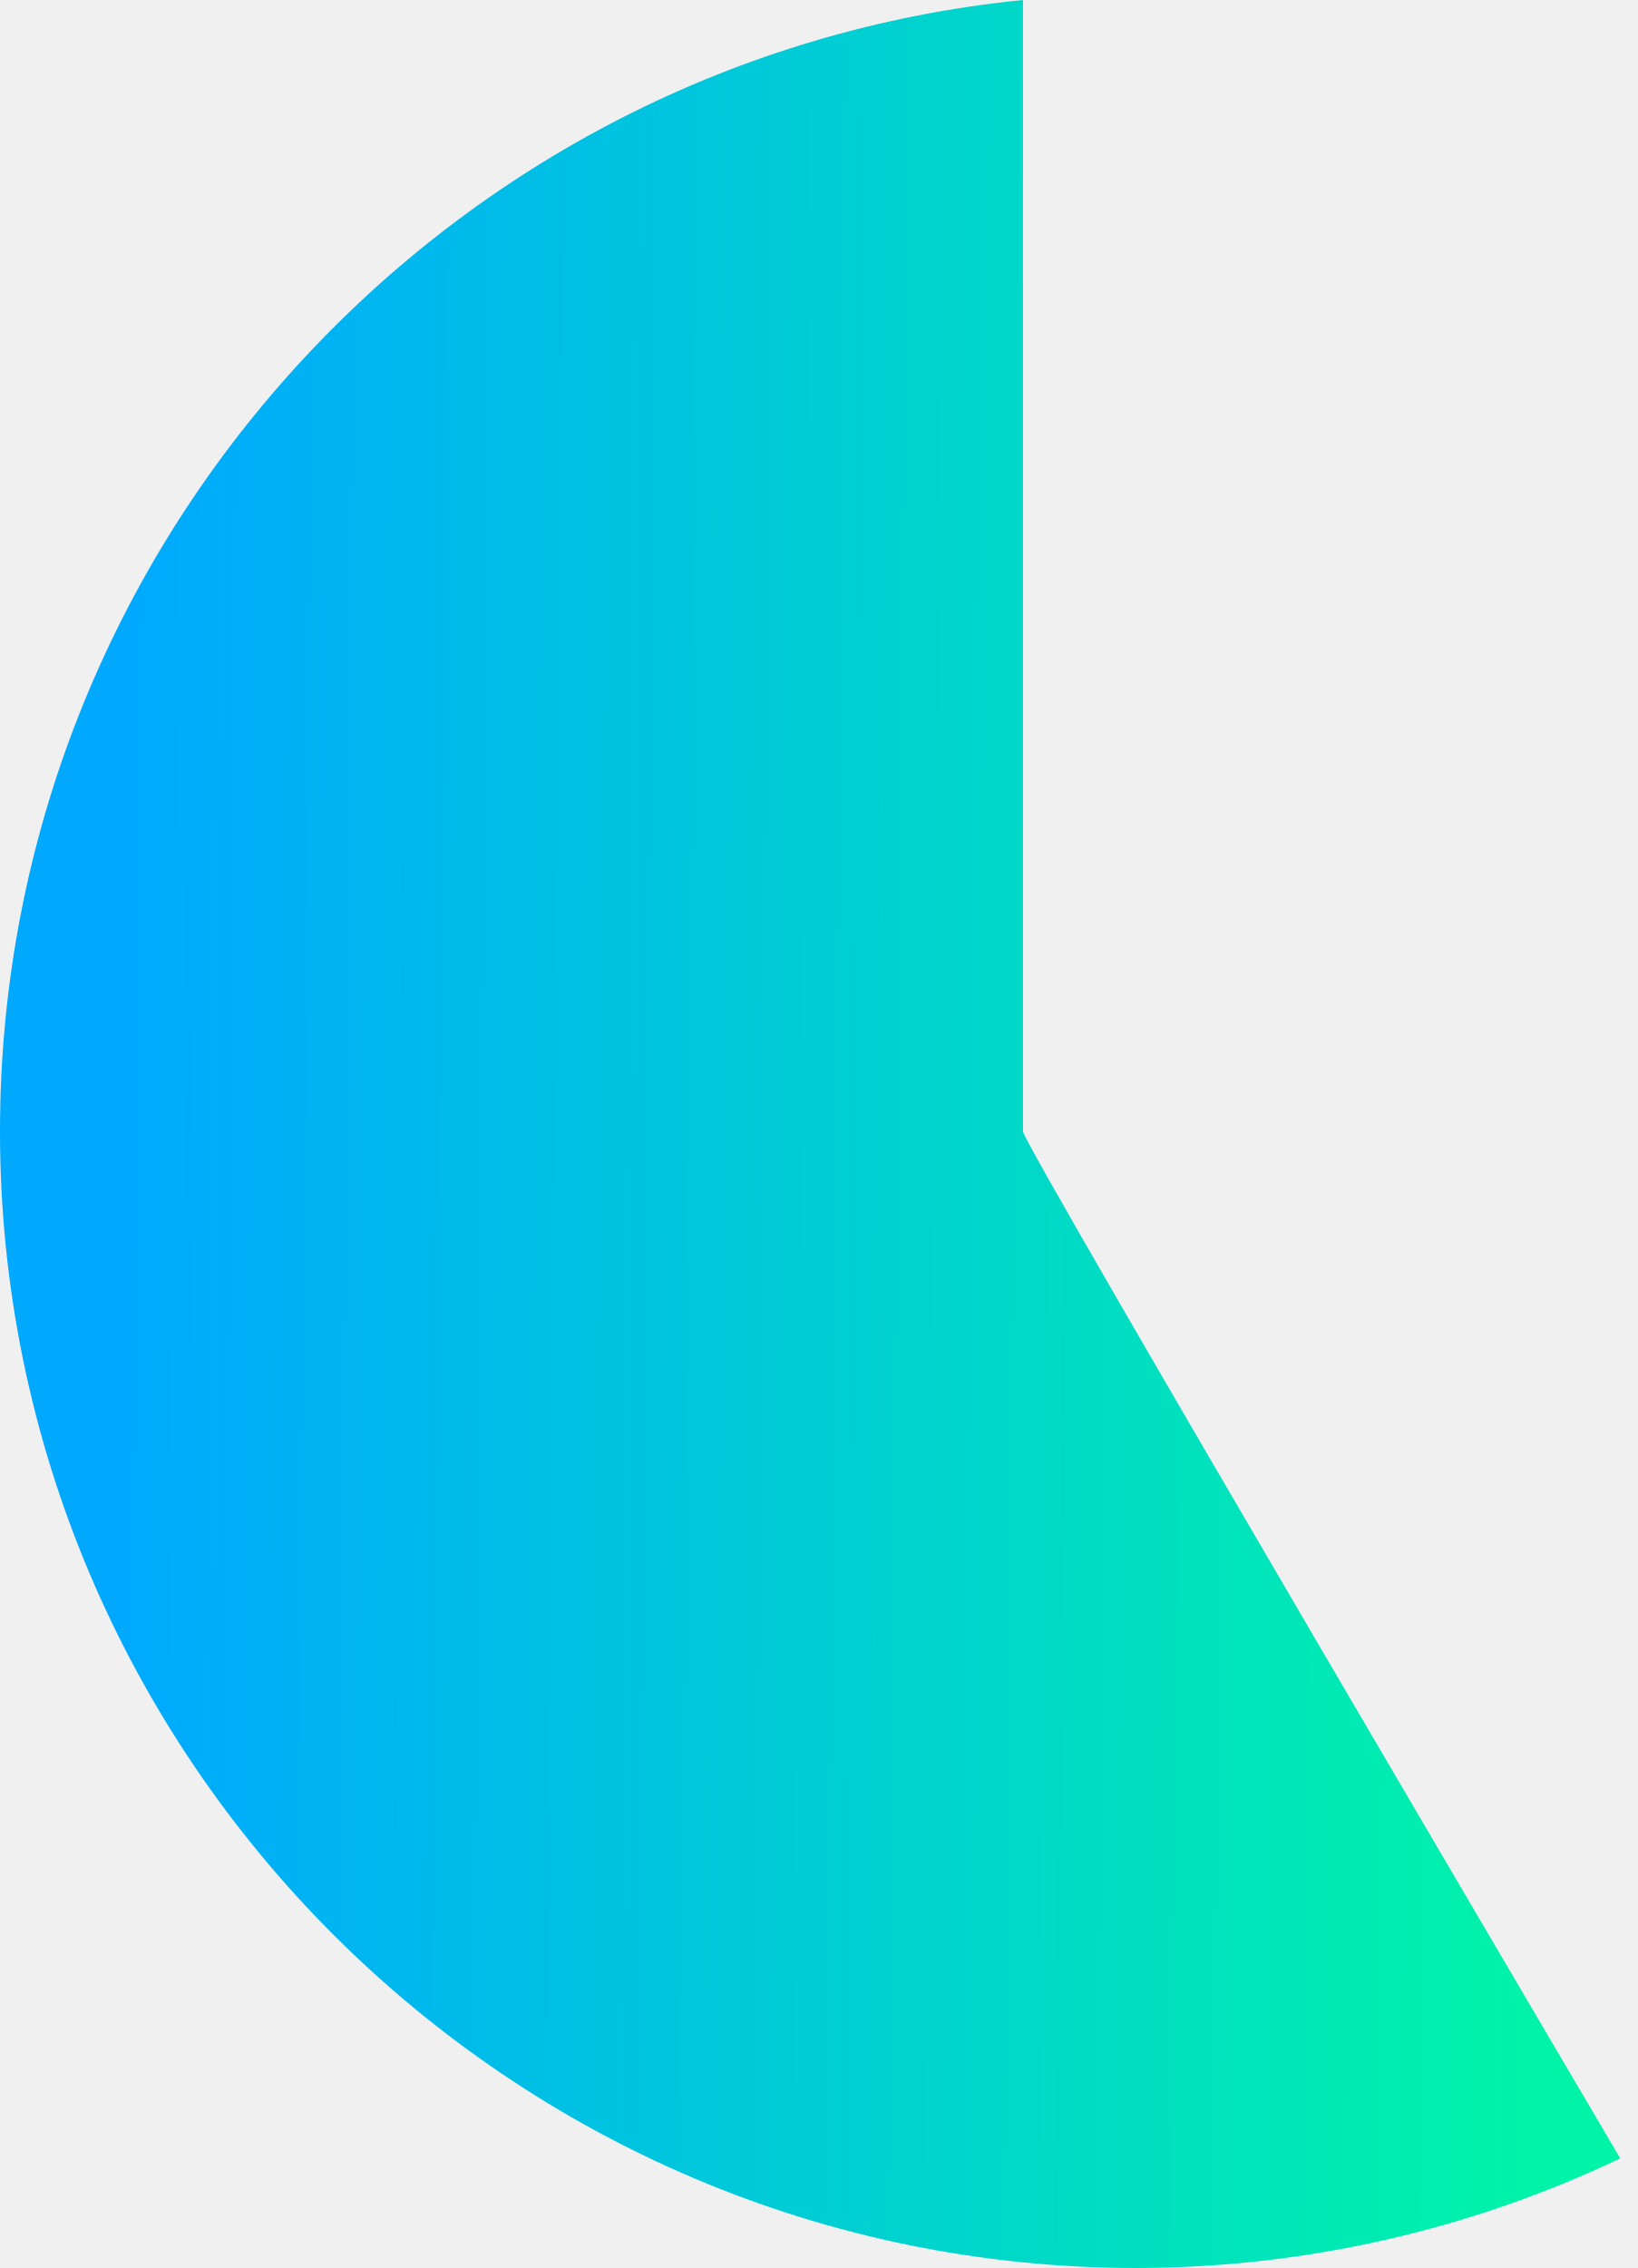
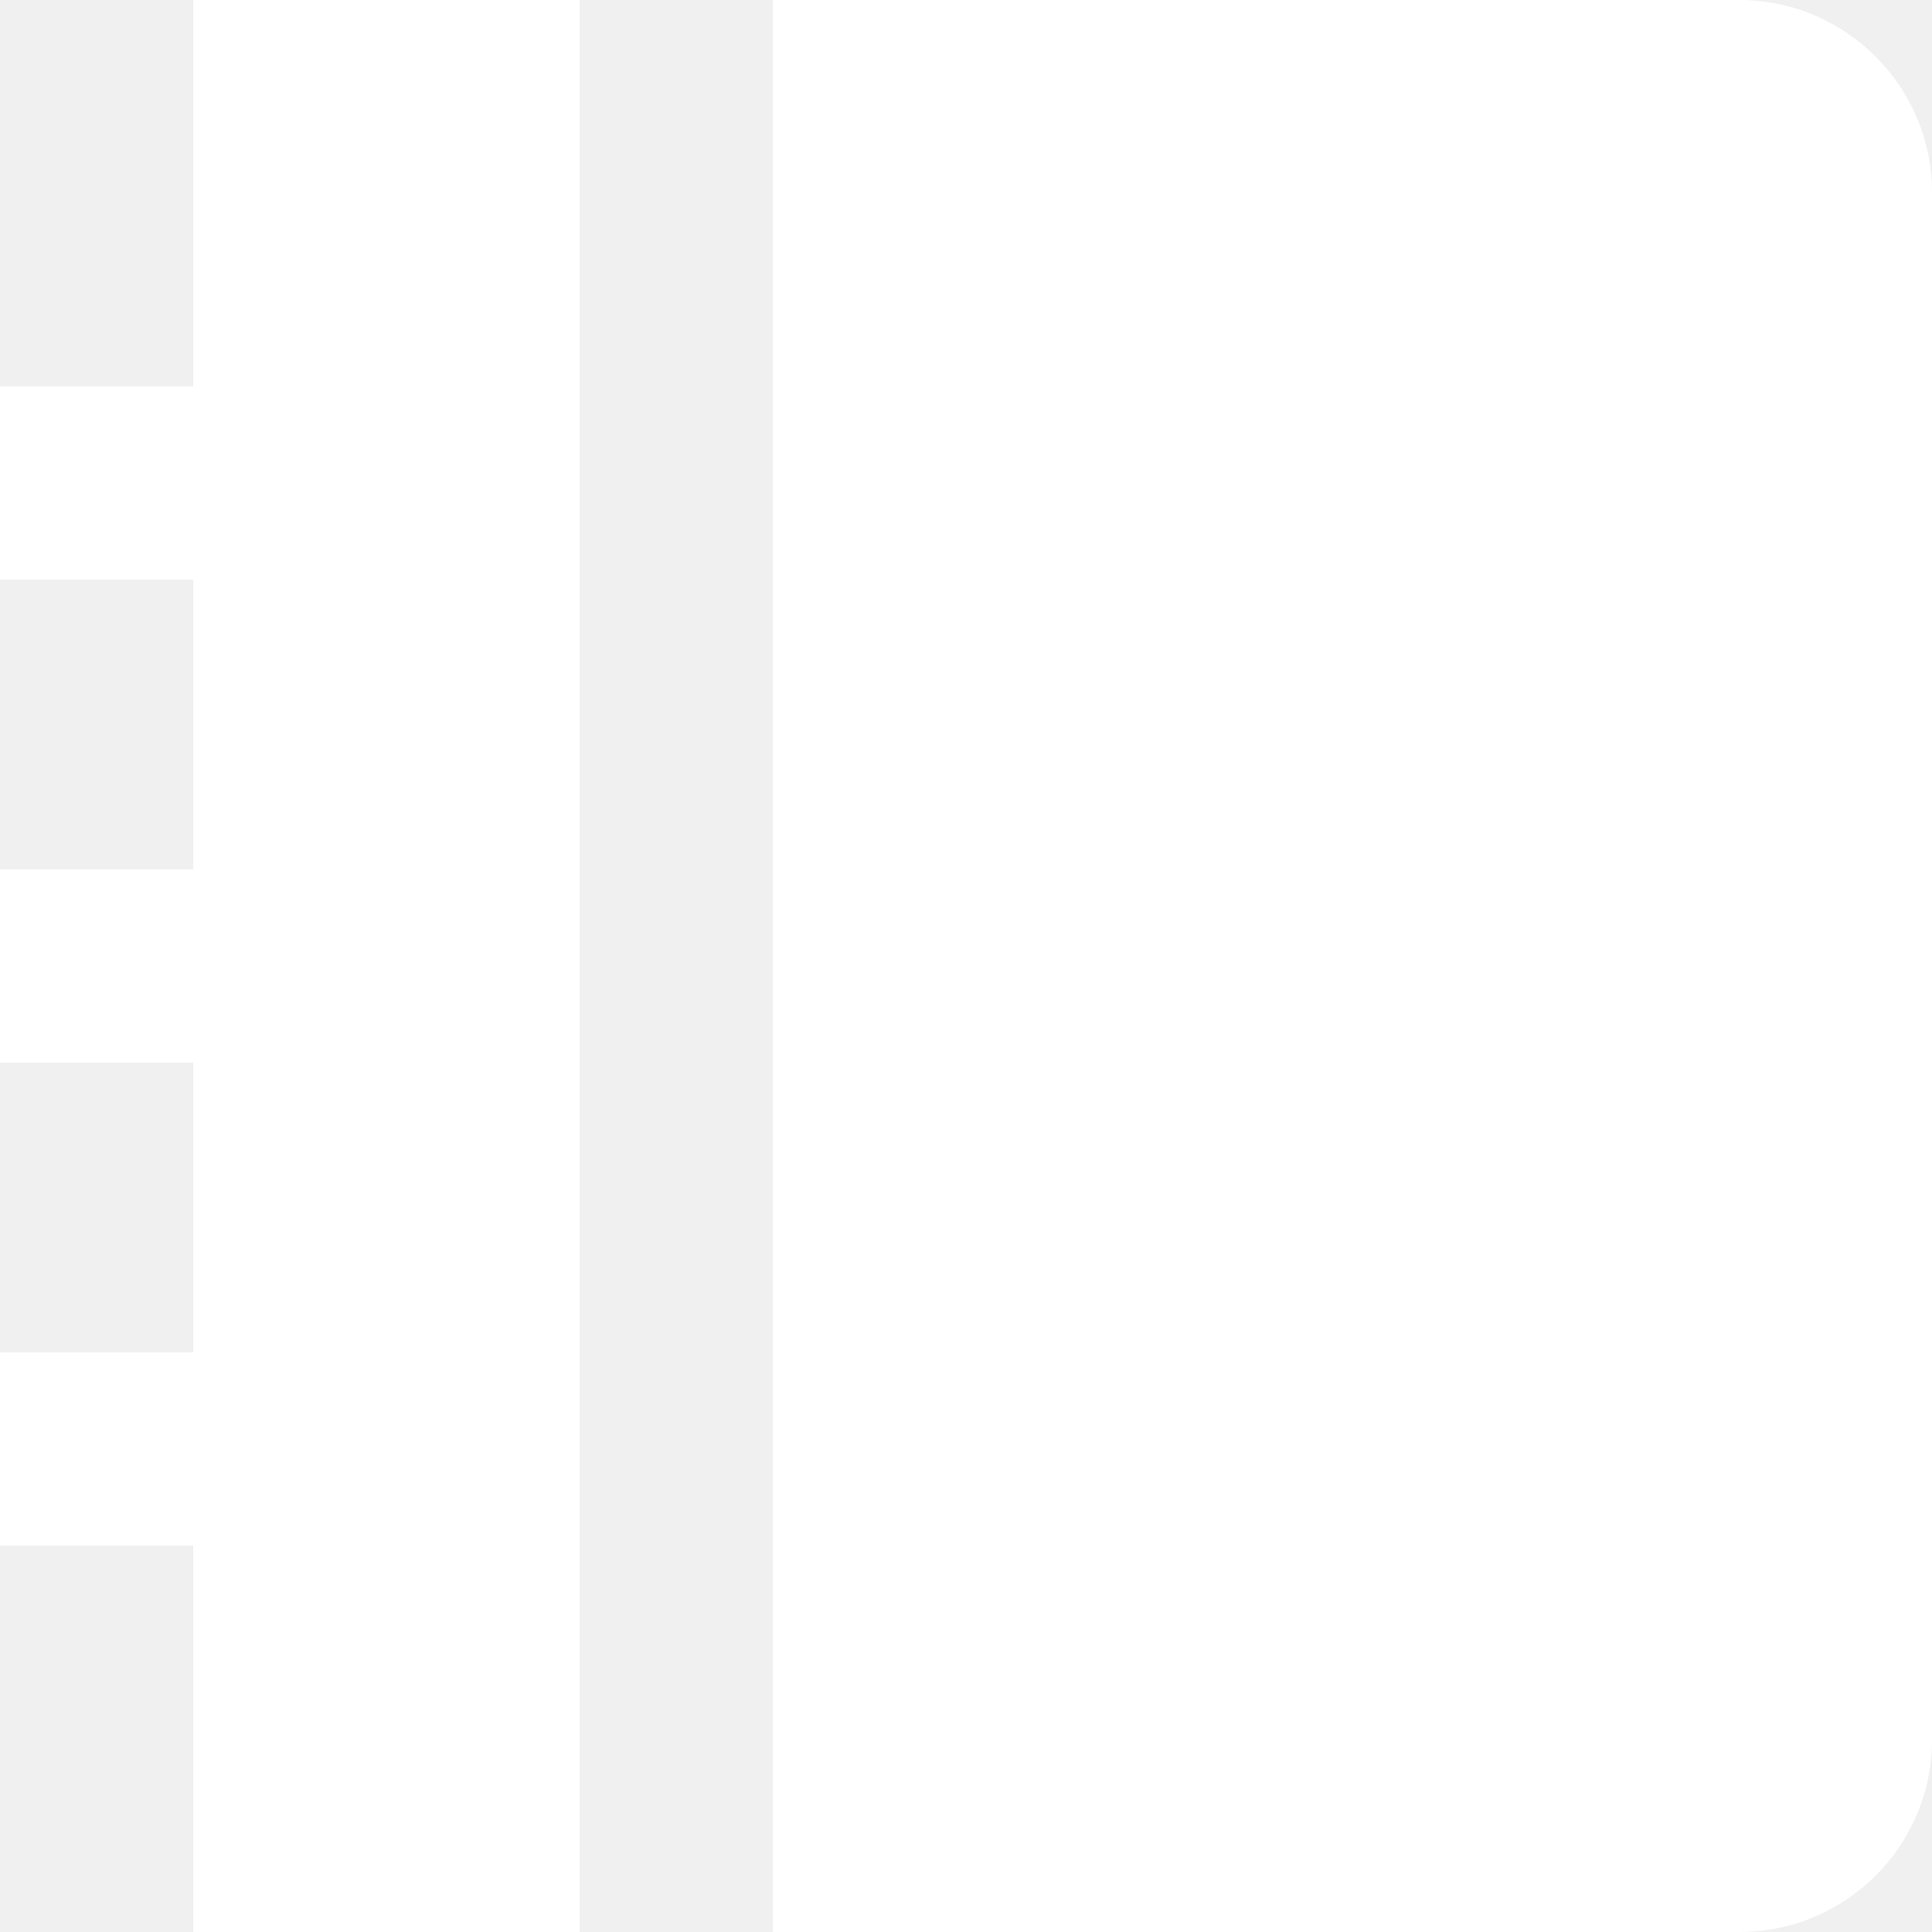
- <svg xmlns="http://www.w3.org/2000/svg" width="13" height="18" viewBox="0 0 13 18" fill="none">
-   <path d="M8.121 8.977V0C3.568 0.455 0 4.307 0 8.977C0 13.952 4.048 18 9.023 18C10.351 17.998 11.663 17.701 12.862 17.13C12.862 17.13 8.123 9.086 8.122 8.982C8.121 8.98 8.121 8.978 8.121 8.977Z" fill="url(#paint0_linear_75_4699)" />
-   <defs>
-     <linearGradient id="paint0_linear_75_4699" x1="1" y1="9" x2="12.327" y2="9.099" gradientUnits="userSpaceOnUse">
-       <stop stop-color="#00A9FE" />
-       <stop offset="1" stop-color="#00F4A8" />
-     </linearGradient>
-   </defs>
+ <svg xmlns="http://www.w3.org/2000/svg" width="20" height="20" viewBox="0 0 20 20" fill="none">
+   <path d="M6 0V20H2V16H0V14H2V11H0V9H2V6H0V4H2V0H6ZM18.005 0C19.107 0 20 0.898 20 1.99V18.01C20 19.109 19.107 20 18.005 20H8V0H18.005Z" fill="white" />
</svg>
